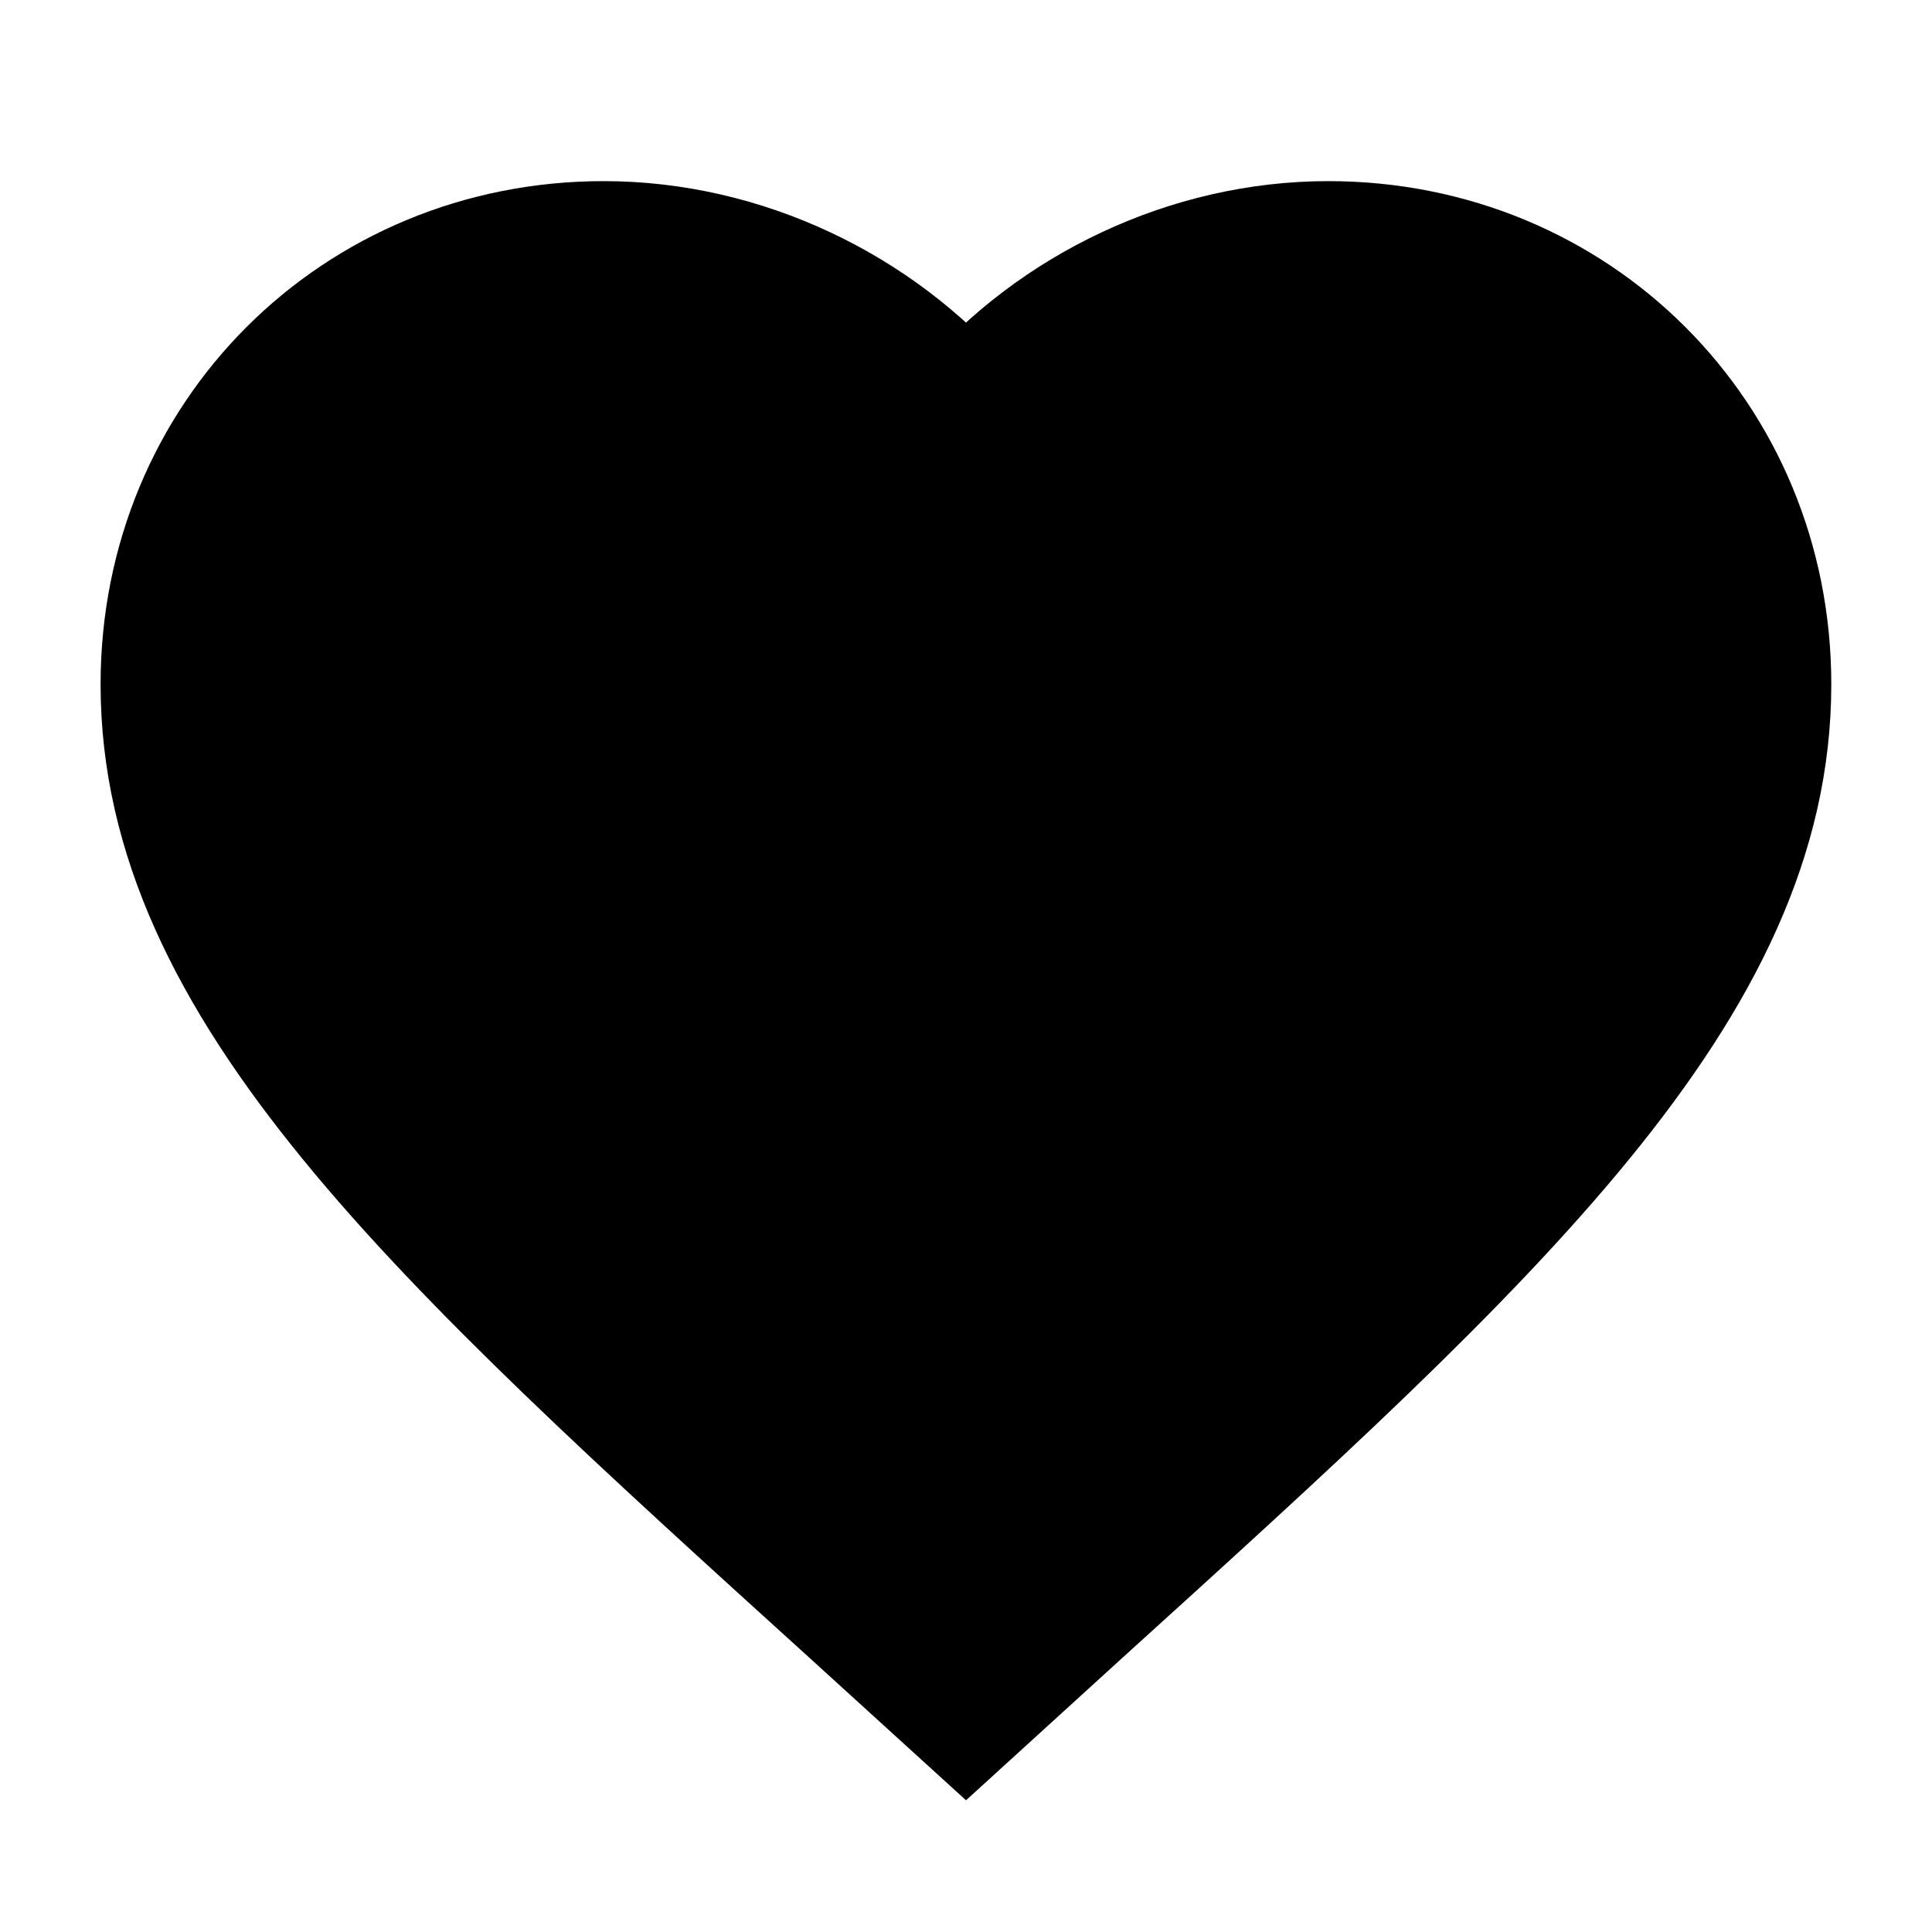
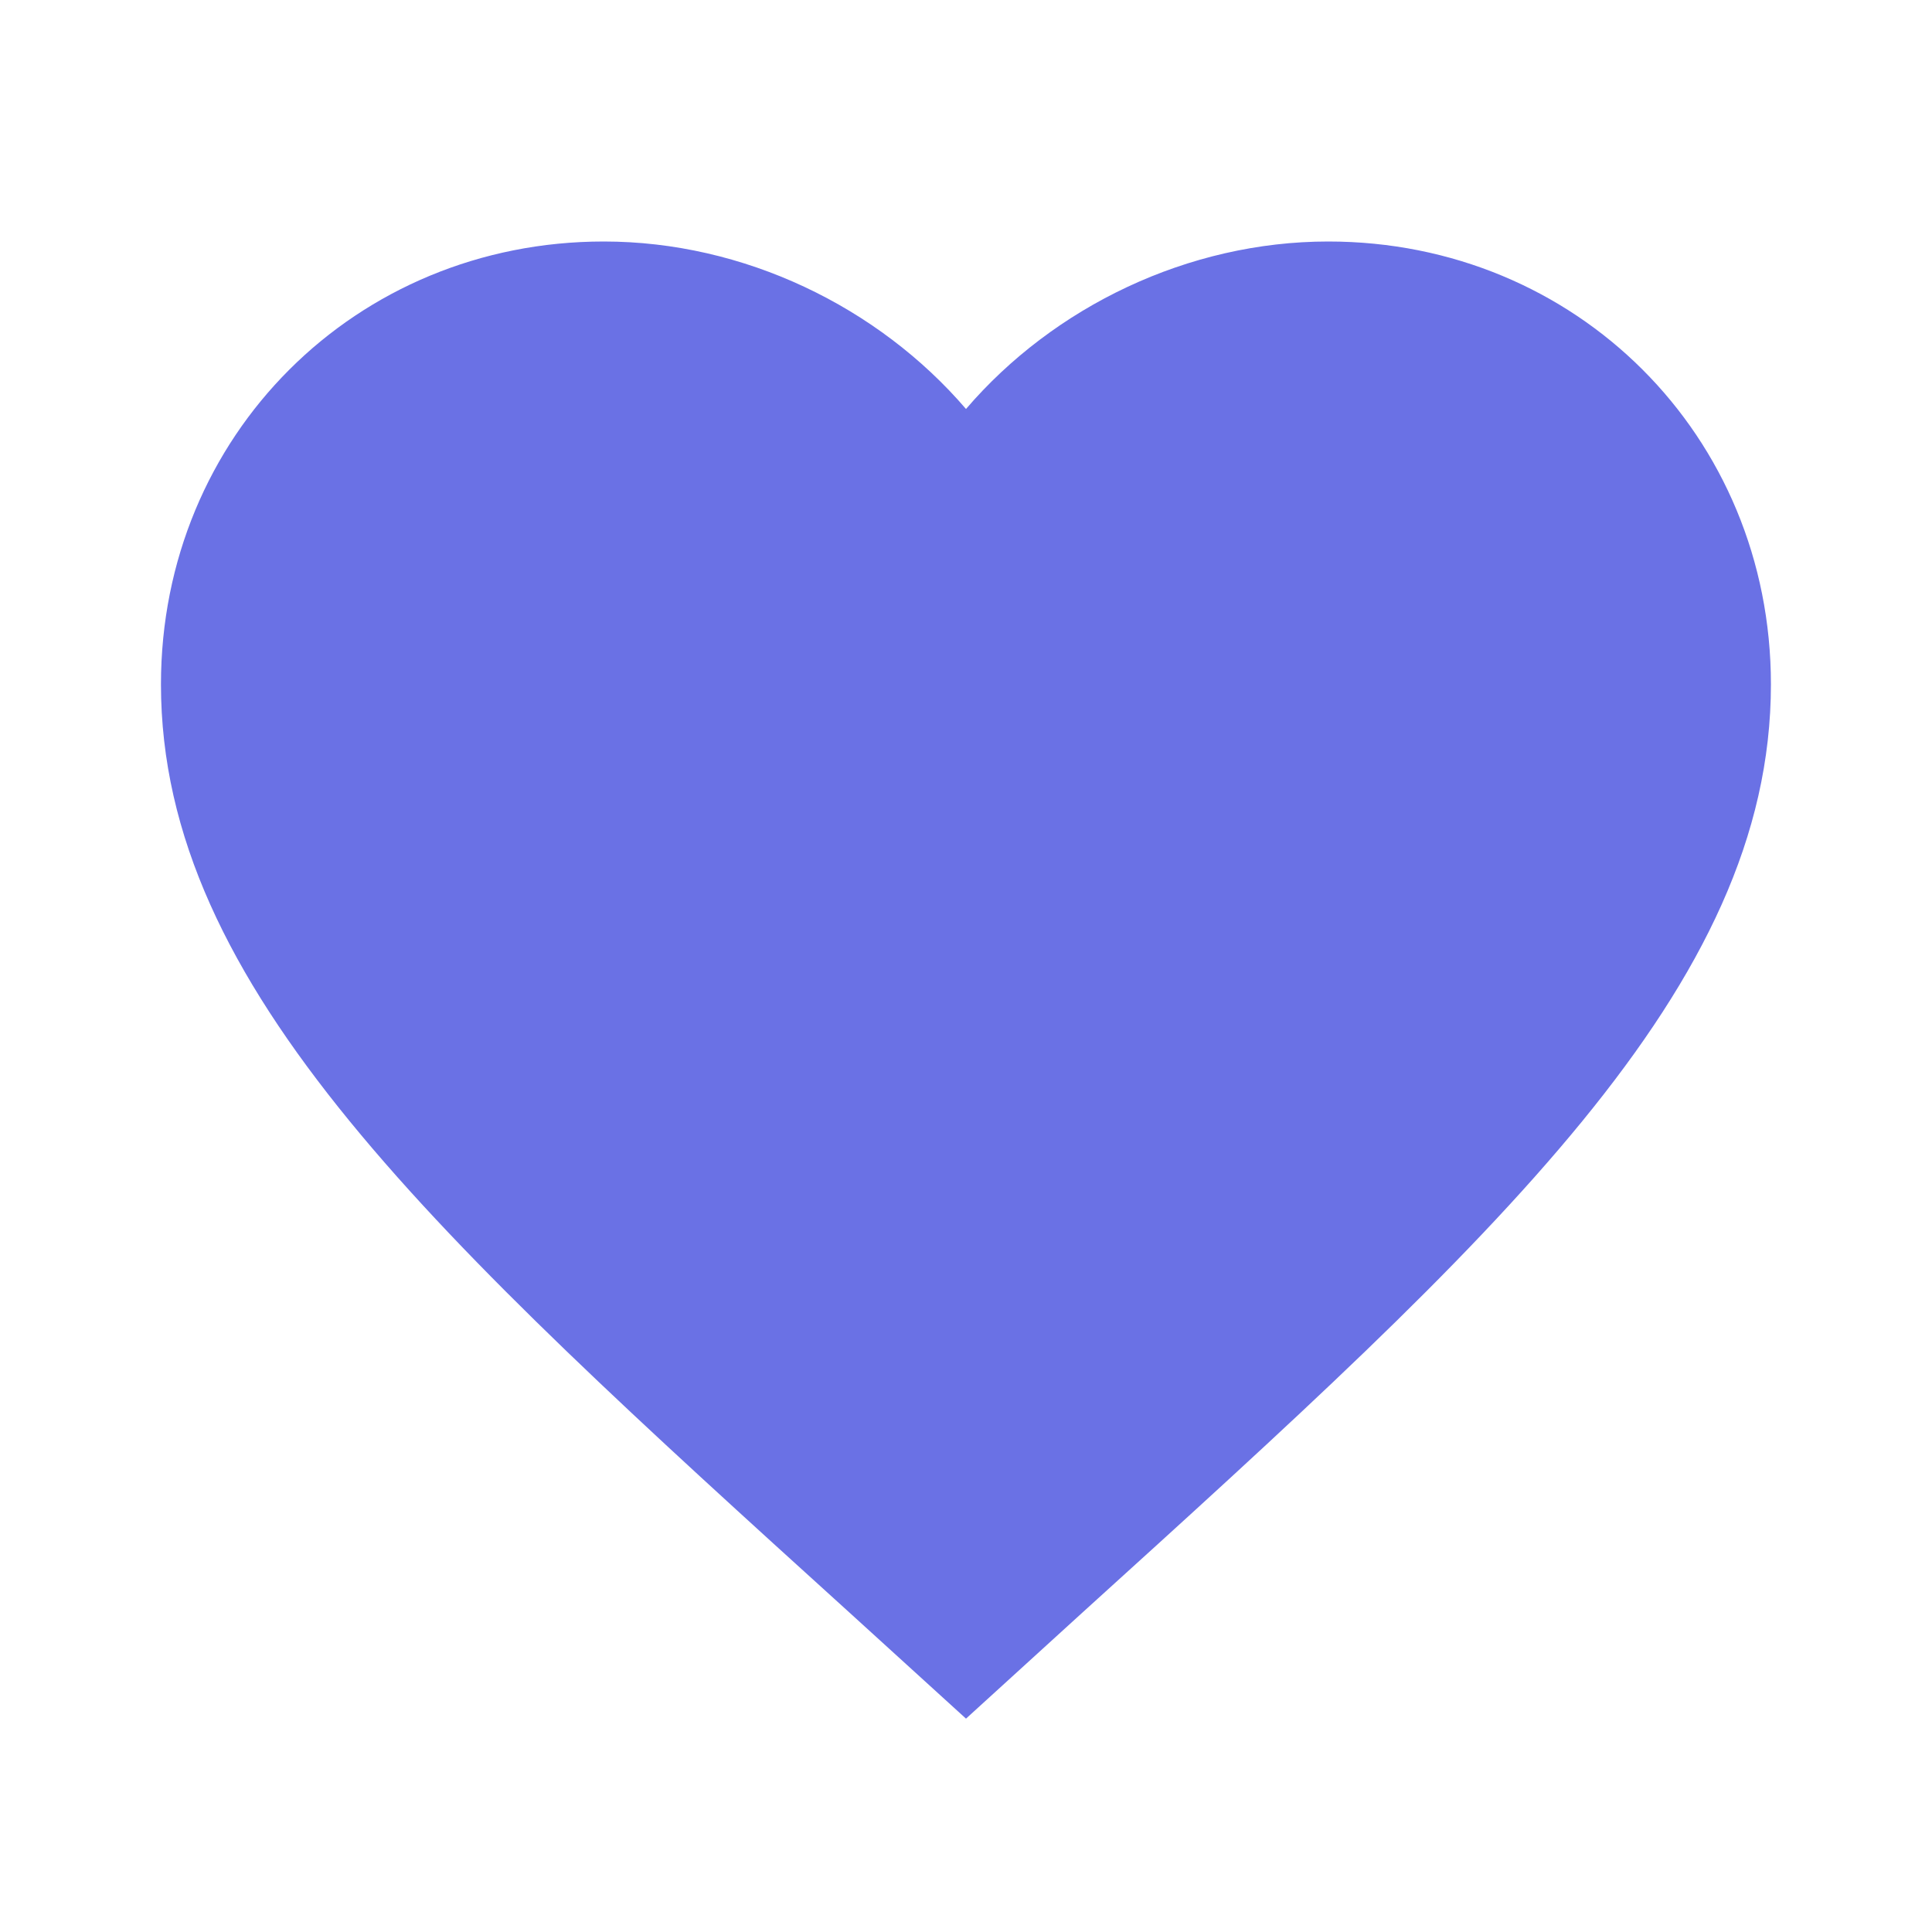
- <svg xmlns="http://www.w3.org/2000/svg" viewBox="0 0 16 16" fill="currentColor" stroke="currentColor">
-   <path d="M8 14.233L7.033 13.353C3.6 10.24 1.333 8.18 1.333 5.667C1.333 3.607 2.946 2 5 2C6.16 2 7.273 2.54 8 3.387C8.726 2.54 9.84 2 11 2C13.053 2 14.666 3.607 14.666 5.667C14.666 8.18 12.4 10.24 8.966 13.353L8 14.233Z" fill="currentColor" />
+ <svg xmlns="http://www.w3.org/2000/svg" viewBox="0 0 16 16" fill="#6A71E5" stroke="none">
+   <path d="M8 14.233L7.033 13.353C3.6 10.24 1.333 8.18 1.333 5.667C1.333 3.607 2.946 2 5 2C6.16 2 7.273 2.54 8 3.387C8.726 2.54 9.84 2 11 2C13.053 2 14.666 3.607 14.666 5.667C14.666 8.18 12.4 10.24 8.966 13.353L8 14.233Z" fill="#6A71E5" />
</svg>
